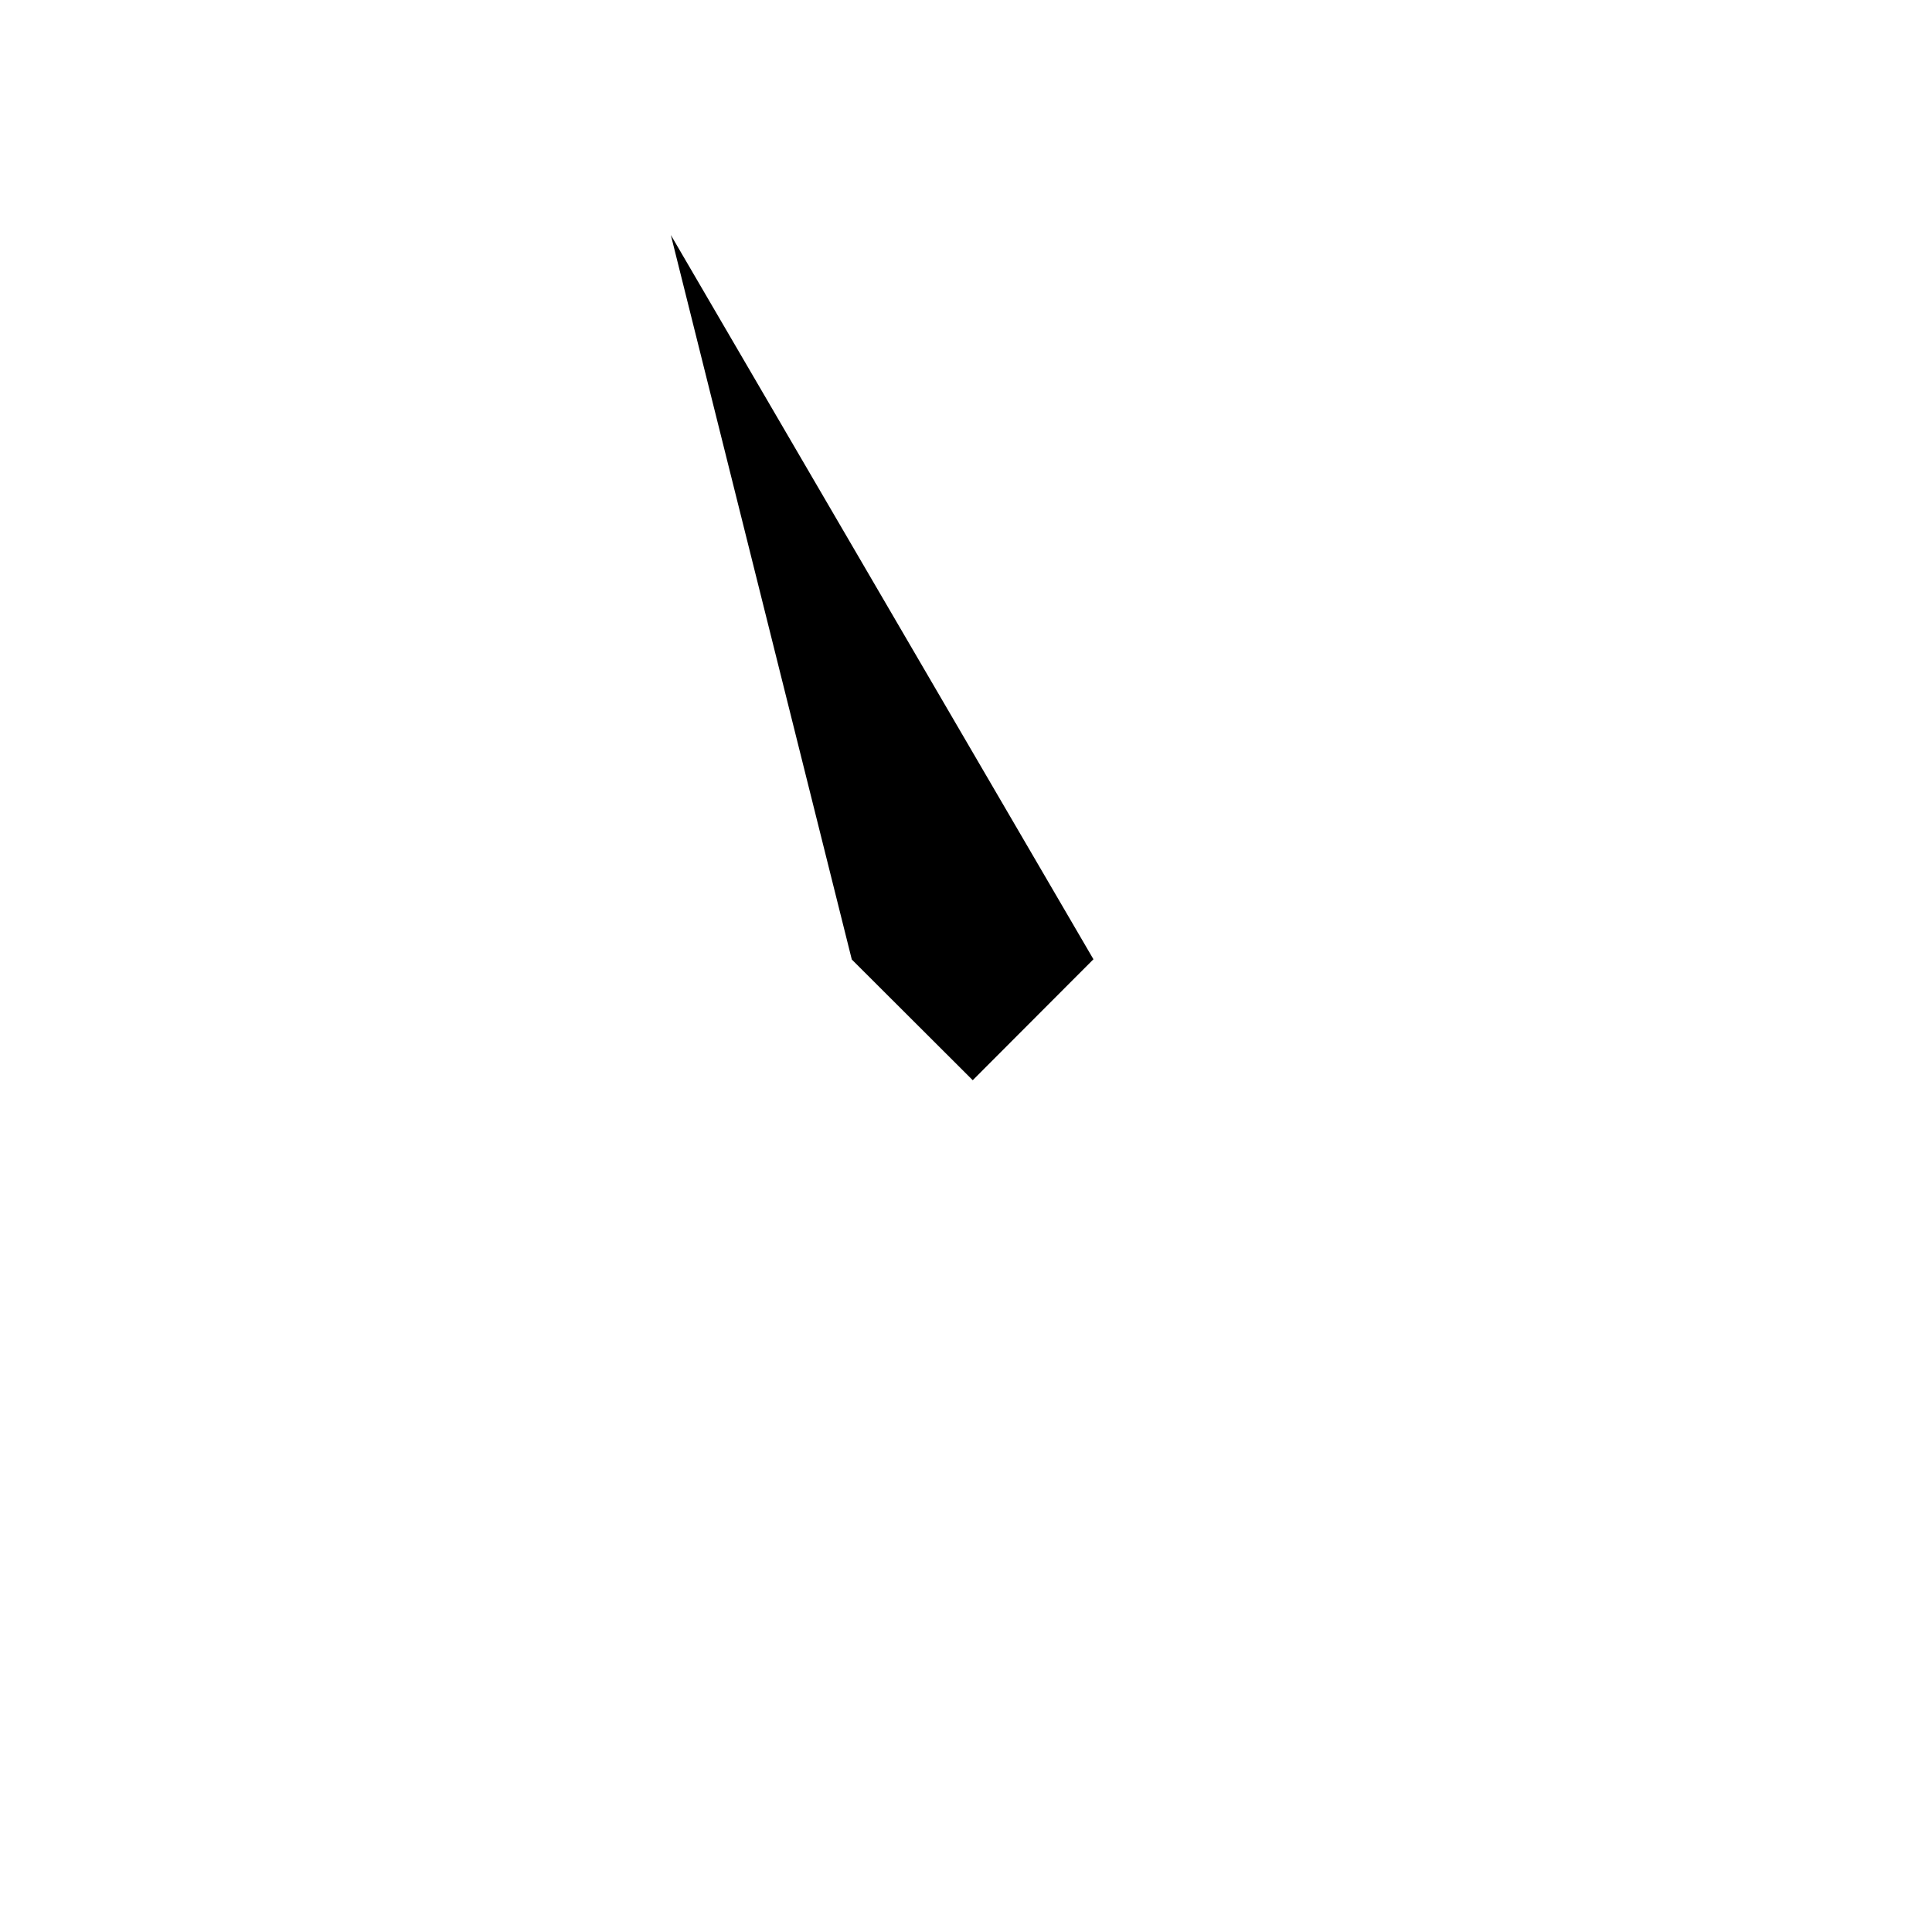
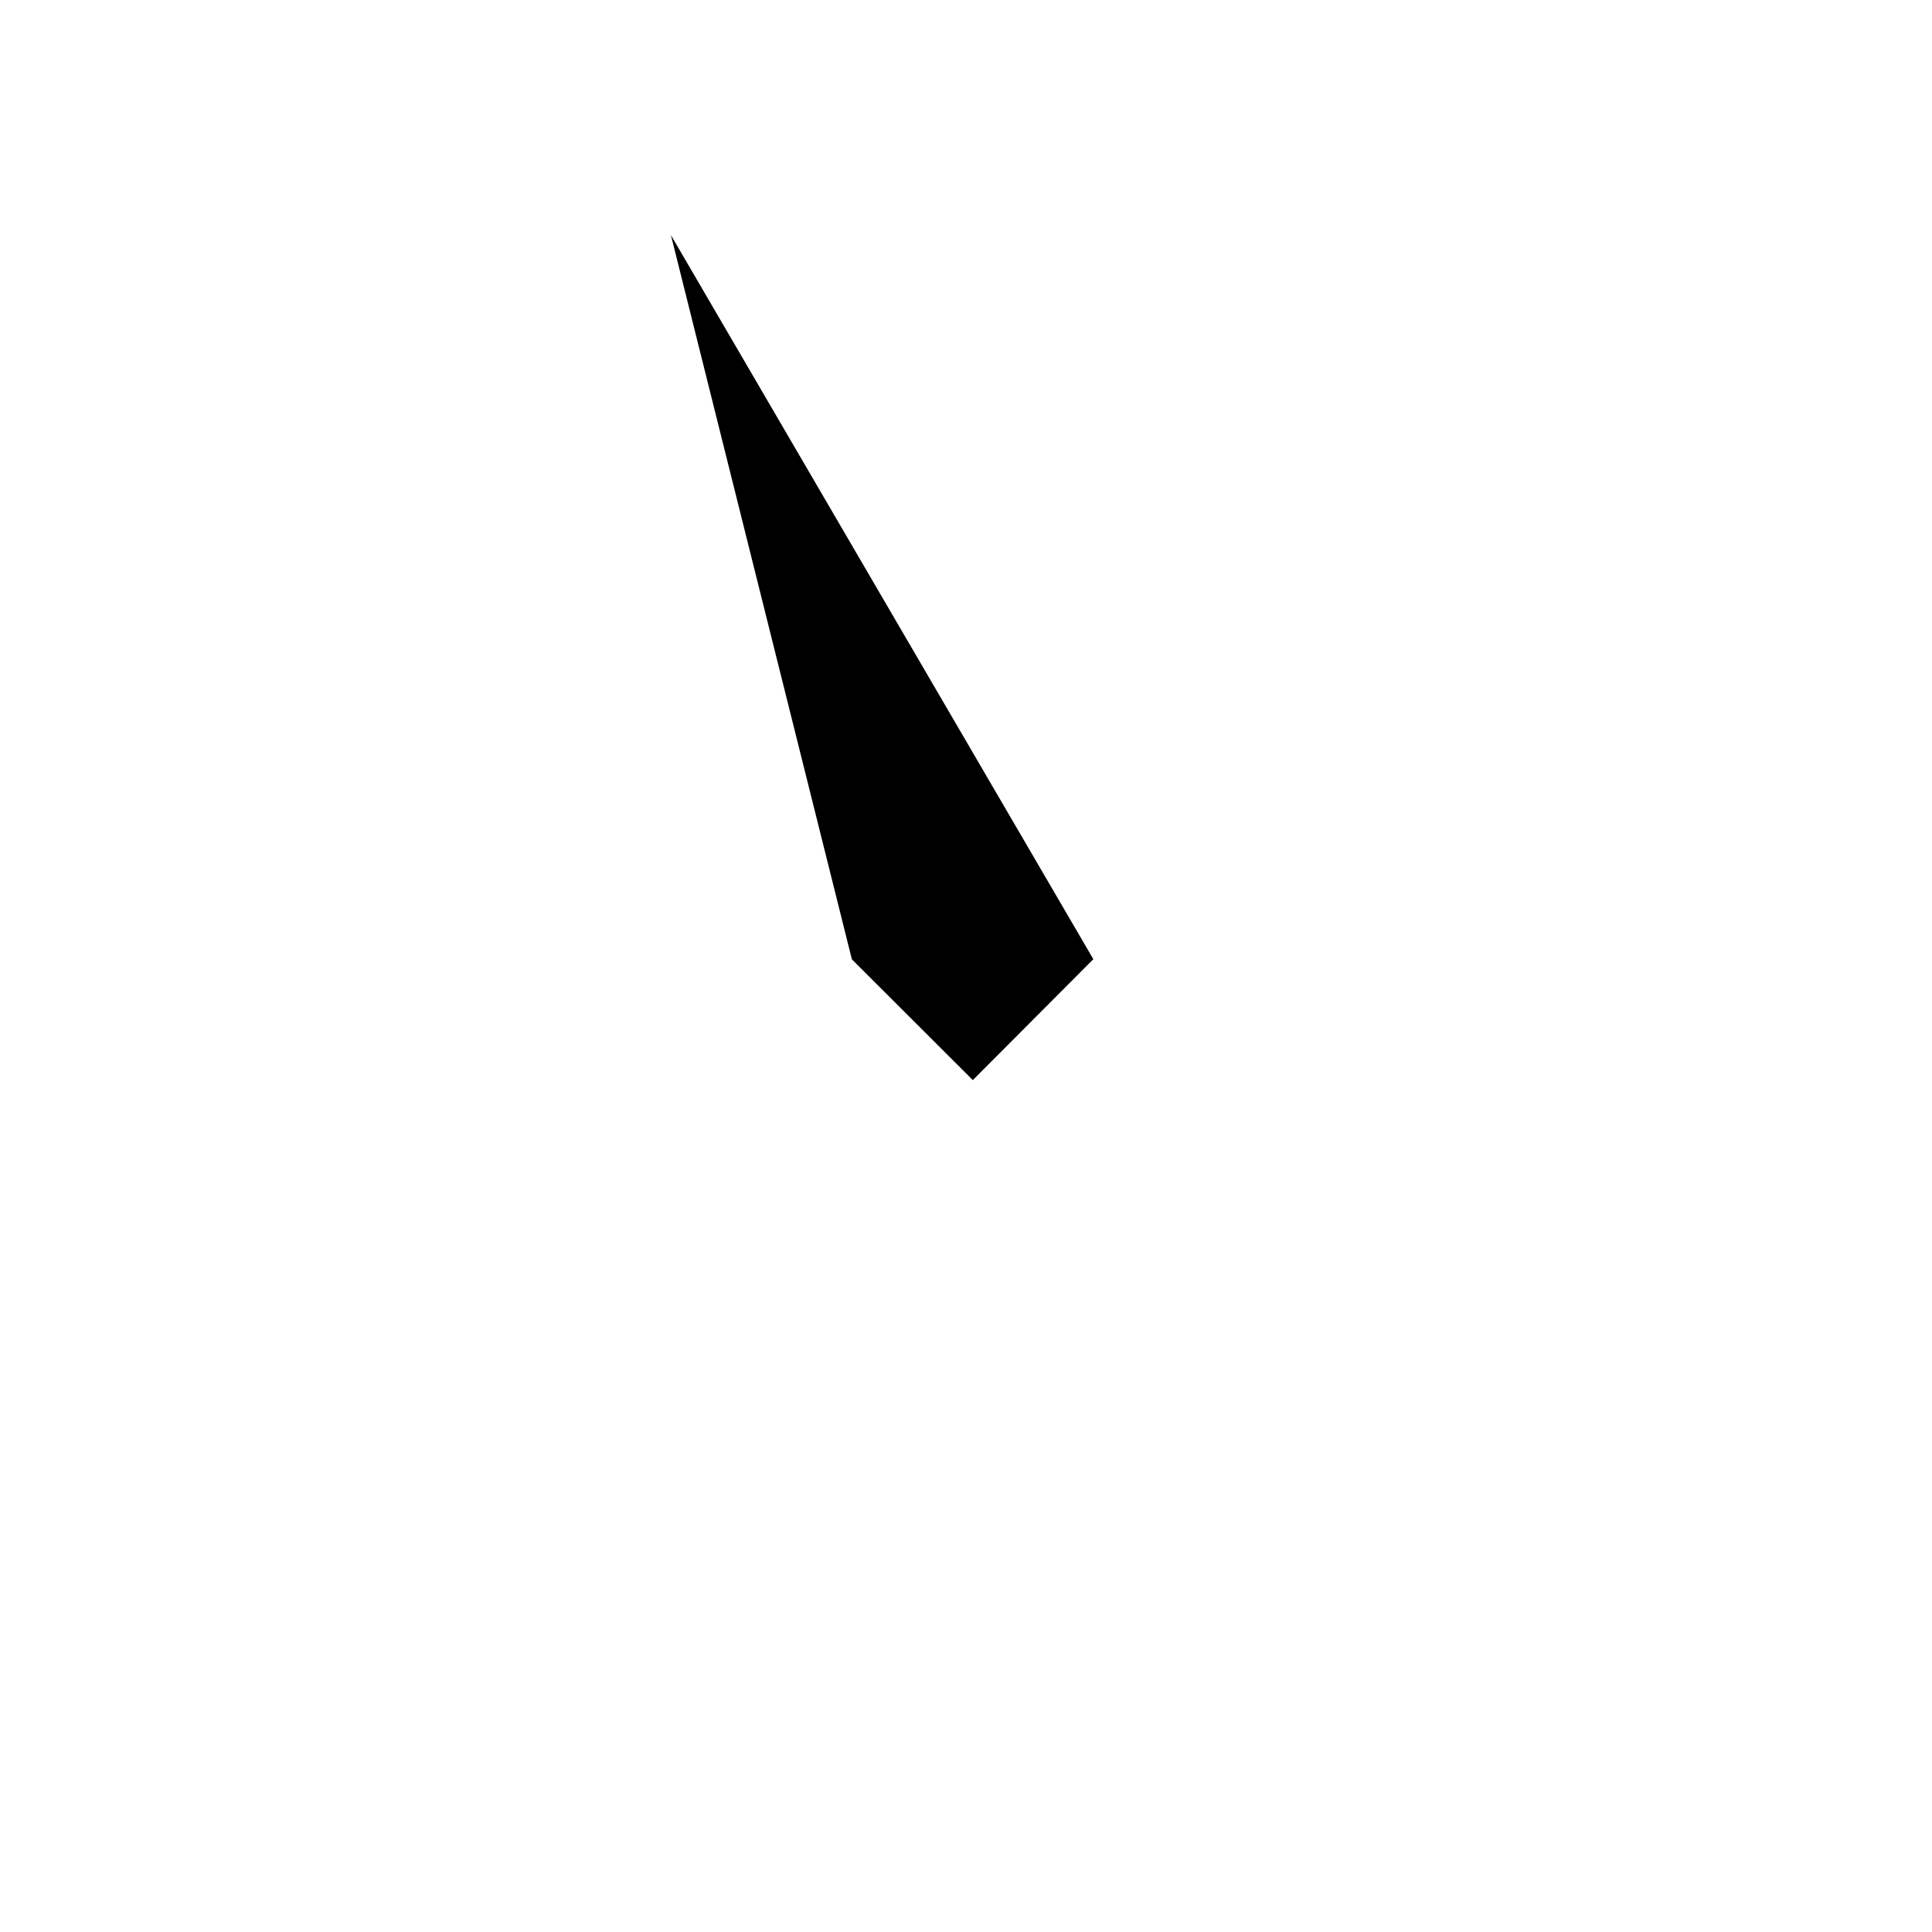
- <svg xmlns="http://www.w3.org/2000/svg" width="32" height="32" viewBox="0 0 8.467 8.467">
-   <path d="m4.263 4.734.529-.53L2.94 1.03l.793 3.175Z" style="fill:#000;stroke:none;stroke-width:.265px;stroke-linecap:butt;stroke-linejoin:miter;stroke-opacity:1" />
+ <svg xmlns="http://www.w3.org/2000/svg" width="32" height="32">
+   <path d="m16.113 17.89 1.996-2.003-6.996-11.992L14.11 15.89Zm0 0" style="stroke:none;fill-rule:nonzero;fill:#000;fill-opacity:1" />
</svg>
